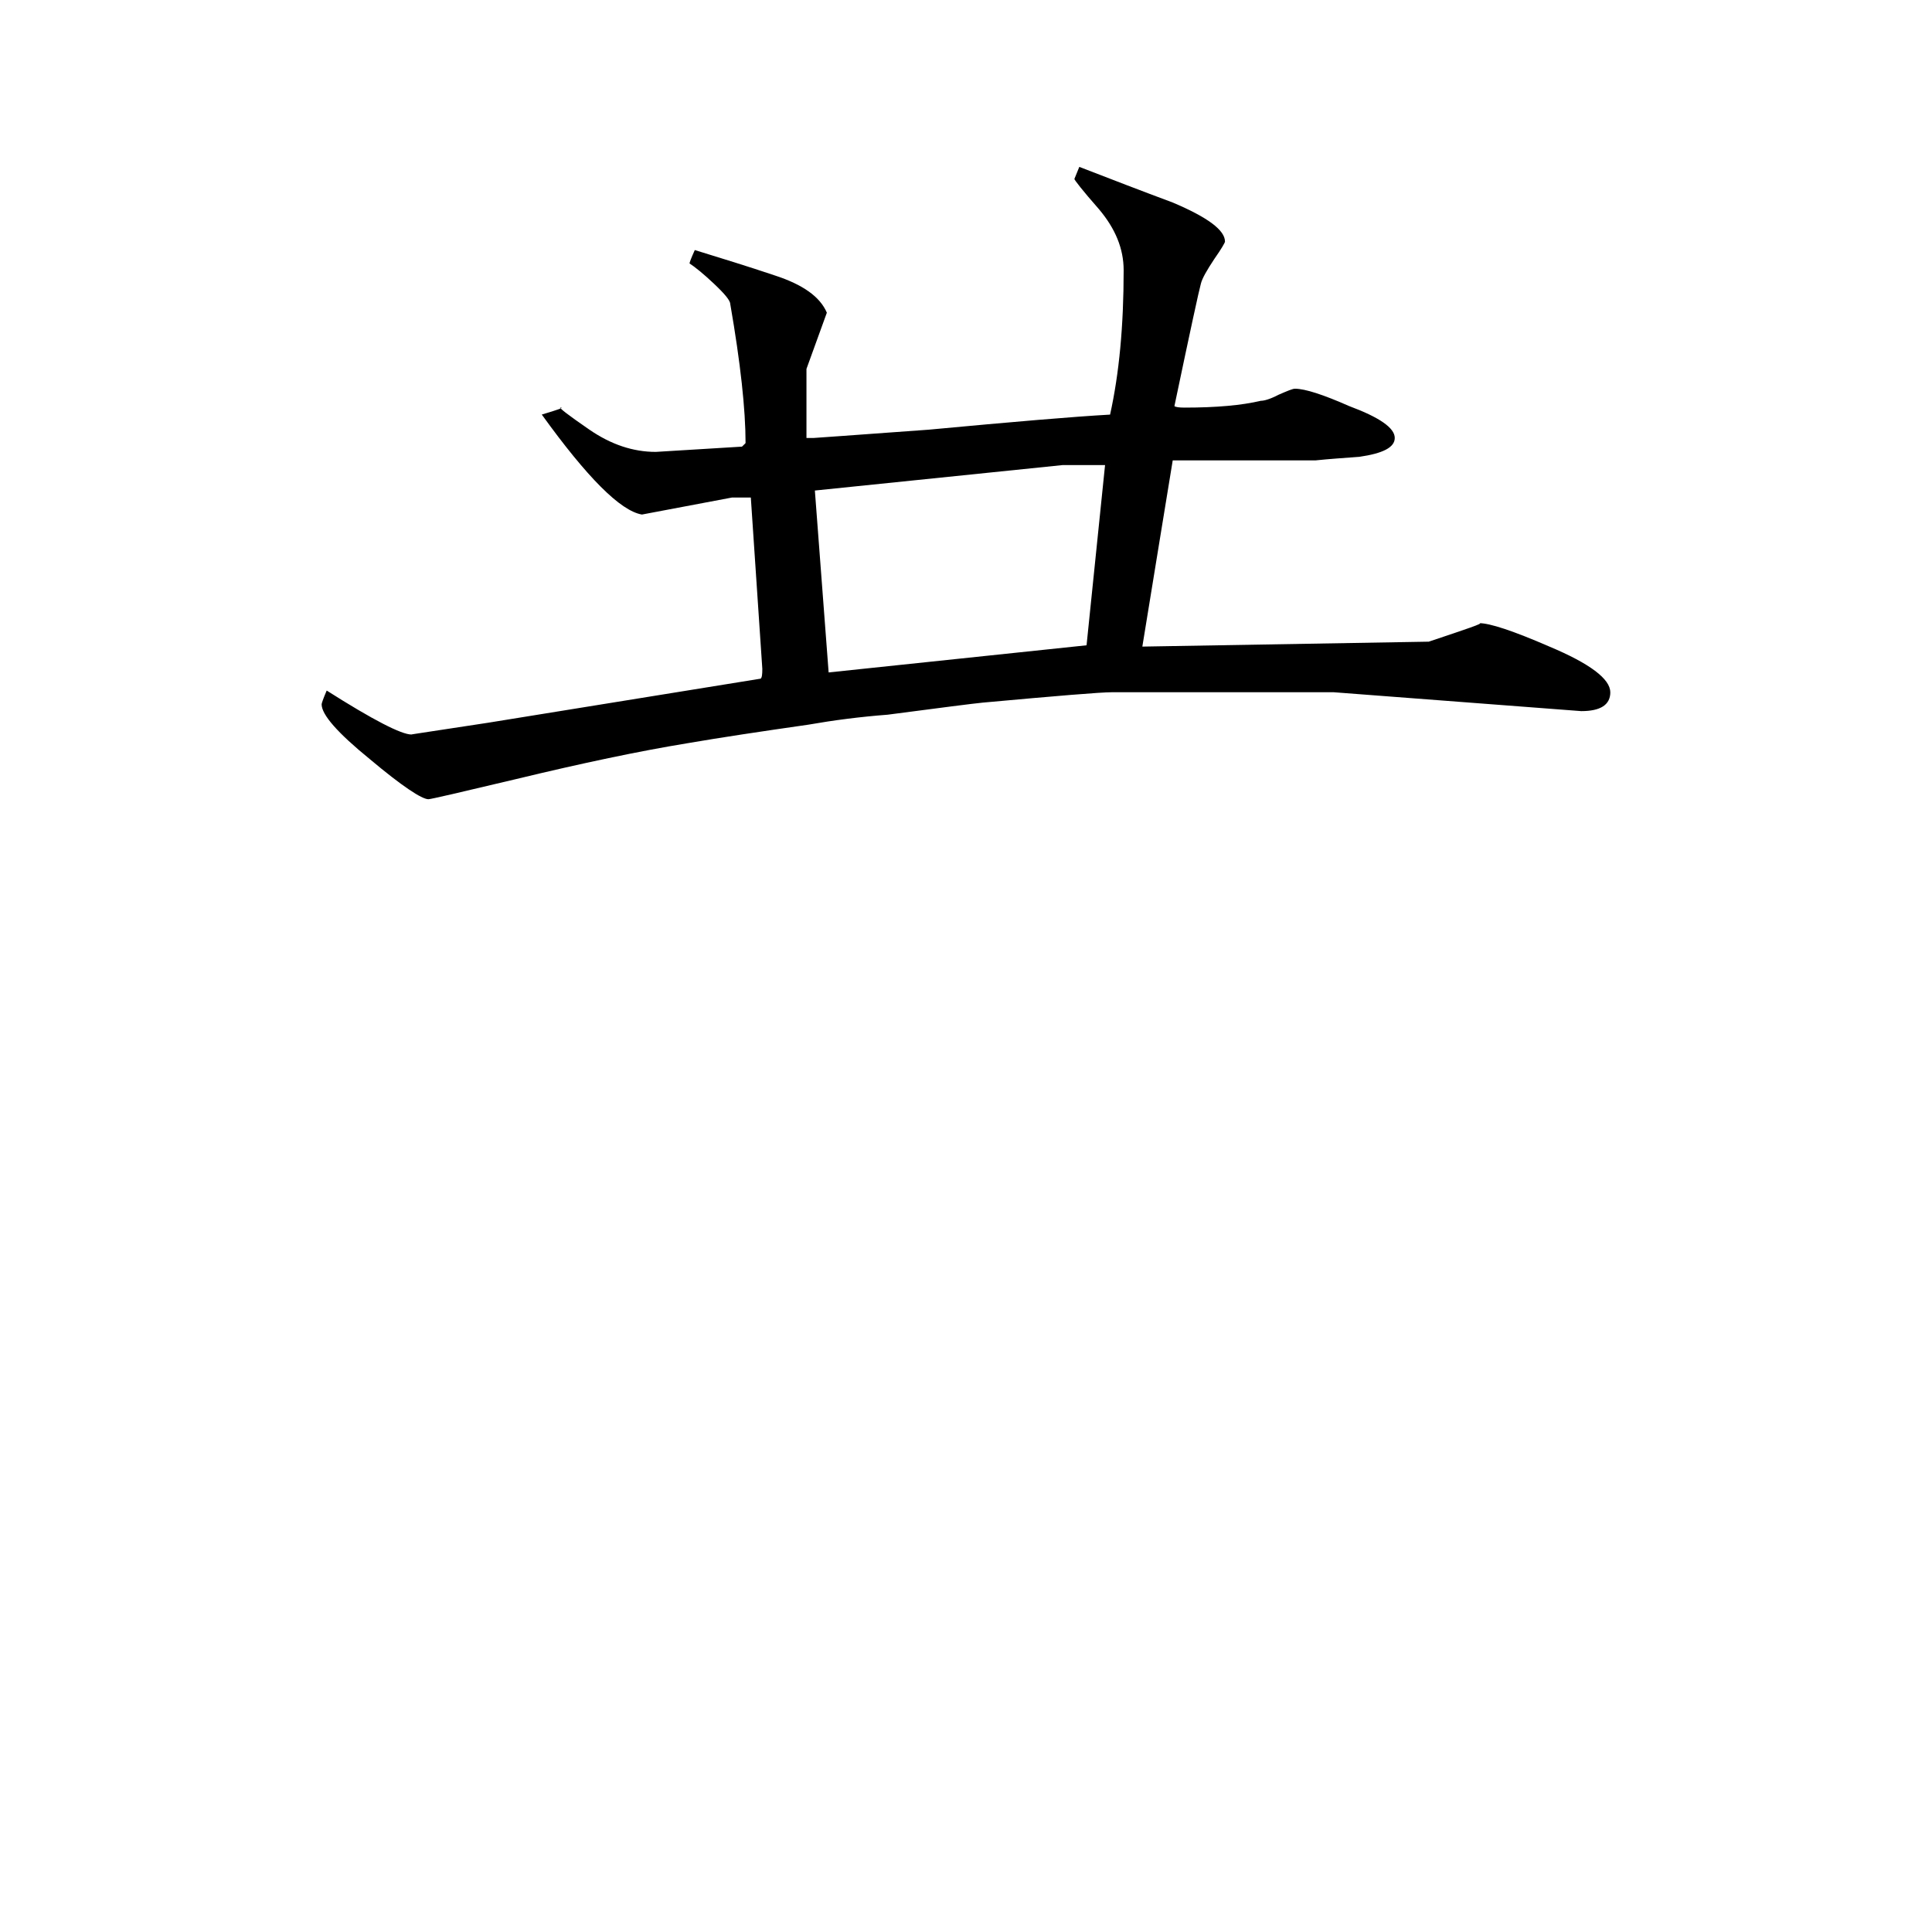
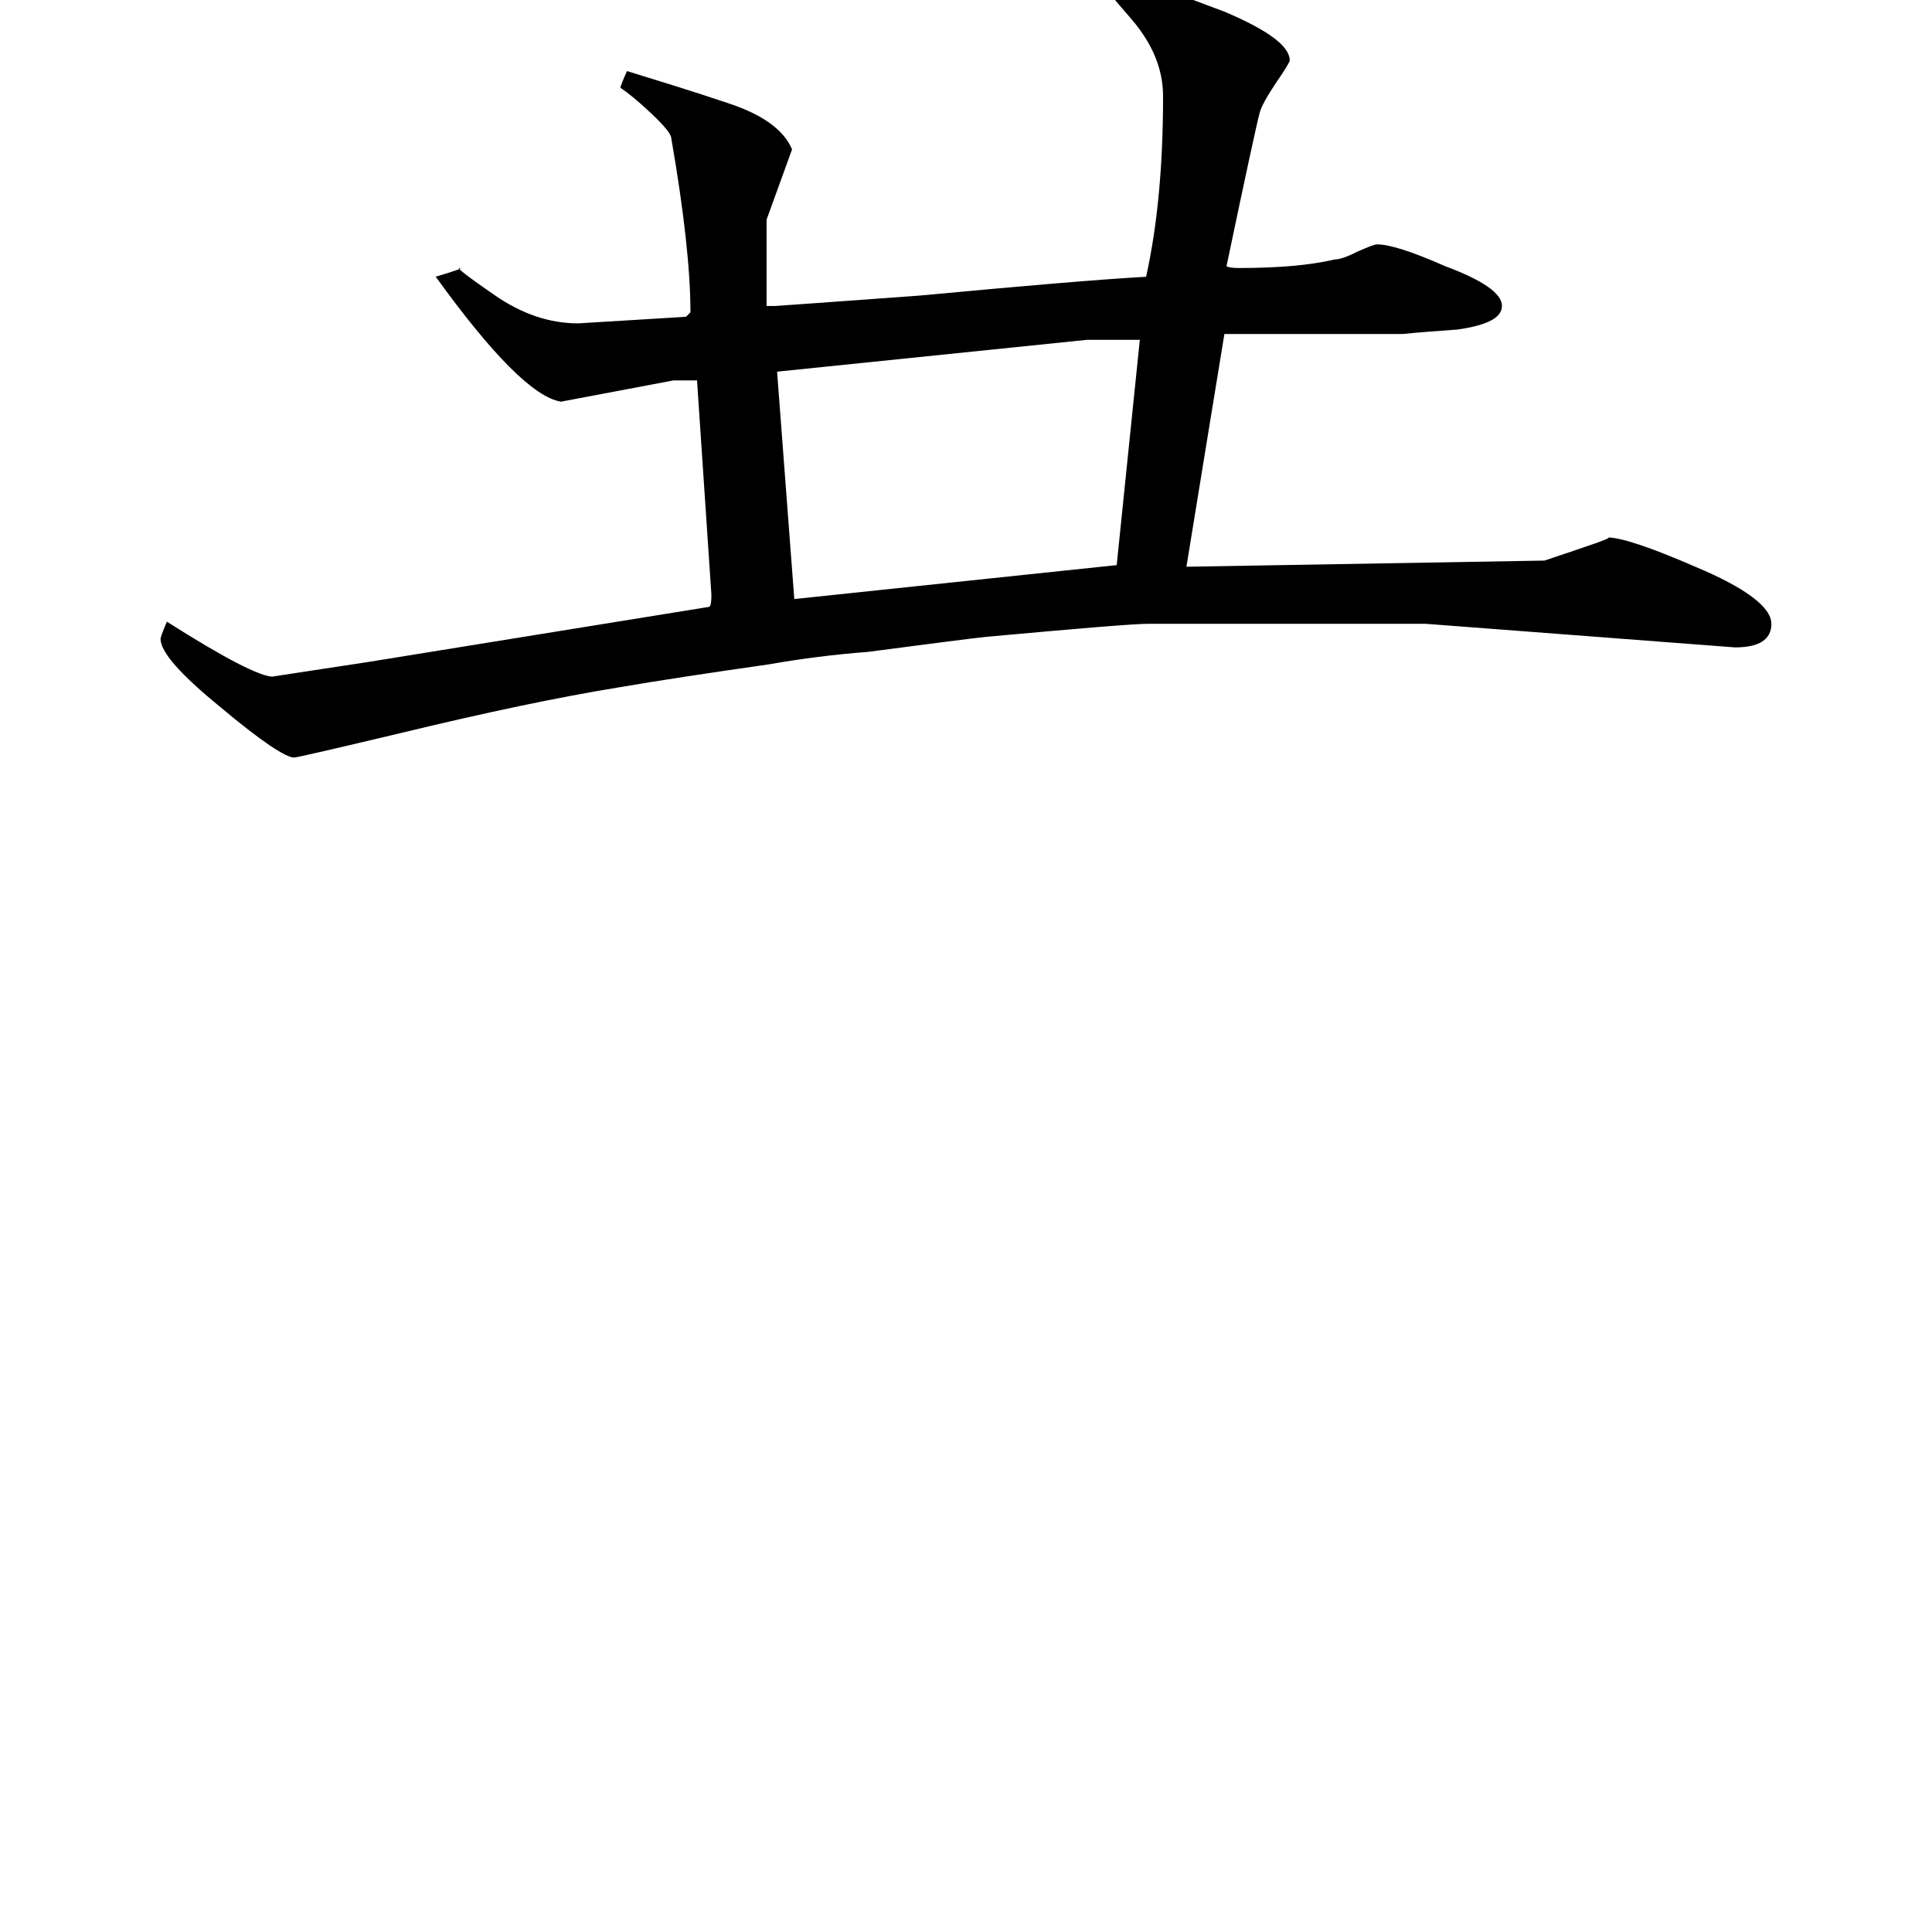
- <svg xmlns="http://www.w3.org/2000/svg" height="40" viewBox="0 0 40 40" width="40">
+ <svg xmlns="http://www.w3.org/2000/svg" viewBox="4 4 32 32">
  <path d="m33.34 14.332c0 .258-.199.391-.602.391l-5.125-.391h-4.594c-.234 0-1.125.074-2.672.215-.207.02-.863.105-1.969.25-.562.043-1.109.113-1.645.207-.984.141-1.816.266-2.496.383-1.004.164-2.188.414-3.547.742-1.164.277-1.773.418-1.82.418-.137 0-.547-.27-1.211-.828-.672-.547-1-.922-1-1.137 0-.02.031-.113.105-.285.965.613 1.547.91 1.754.91-.023 0 .508-.078 1.578-.242l5.652-.914c.027-.02.035-.086.035-.203l-.238-3.547h-.391l-1.863.352c-.445-.074-1.133-.766-2.074-2.07.328-.098.465-.145.391-.145-.047 0 .152.152.594.457.449.309.906.461 1.375.461l1.785-.109c.047-.043.074-.074.074-.074 0-.699-.105-1.656-.316-2.875 0-.074-.109-.207-.336-.422-.219-.207-.395-.348-.508-.422 0-.02.035-.113.109-.277.531.164 1.094.336 1.66.527.578.188.934.441 1.074.77l-.422 1.164v1.43h.145s.793-.055 2.387-.172c1.754-.164 3-.27 3.754-.312.188-.848.281-1.836.281-2.988 0-.449-.172-.863-.512-1.266-.344-.391-.508-.605-.508-.625 0 0 .035-.09.102-.25.656.254 1.305.504 1.934.738.73.309 1.082.574 1.082.809 0 .02-.07.145-.223.363-.152.23-.25.398-.277.512-.035.121-.219.965-.547 2.531.023.02.094.031.211.031.656 0 1.18-.047 1.578-.141.07 0 .195-.035.367-.125.18-.078.289-.125.34-.125.207 0 .582.121 1.121.359.629.234.945.453.945.66 0 .195-.242.32-.734.391-.305.023-.613.043-.91.074h-2.953c-.141.848-.348 2.141-.629 3.855l5.93-.102c.793-.266 1.148-.383 1.047-.383.215 0 .695.156 1.449.484.84.352 1.262.672 1.262.945zm-10.461-4.703h-.879l-5.129.527.285 3.766 5.34-.562zm0 0" />
</svg>
